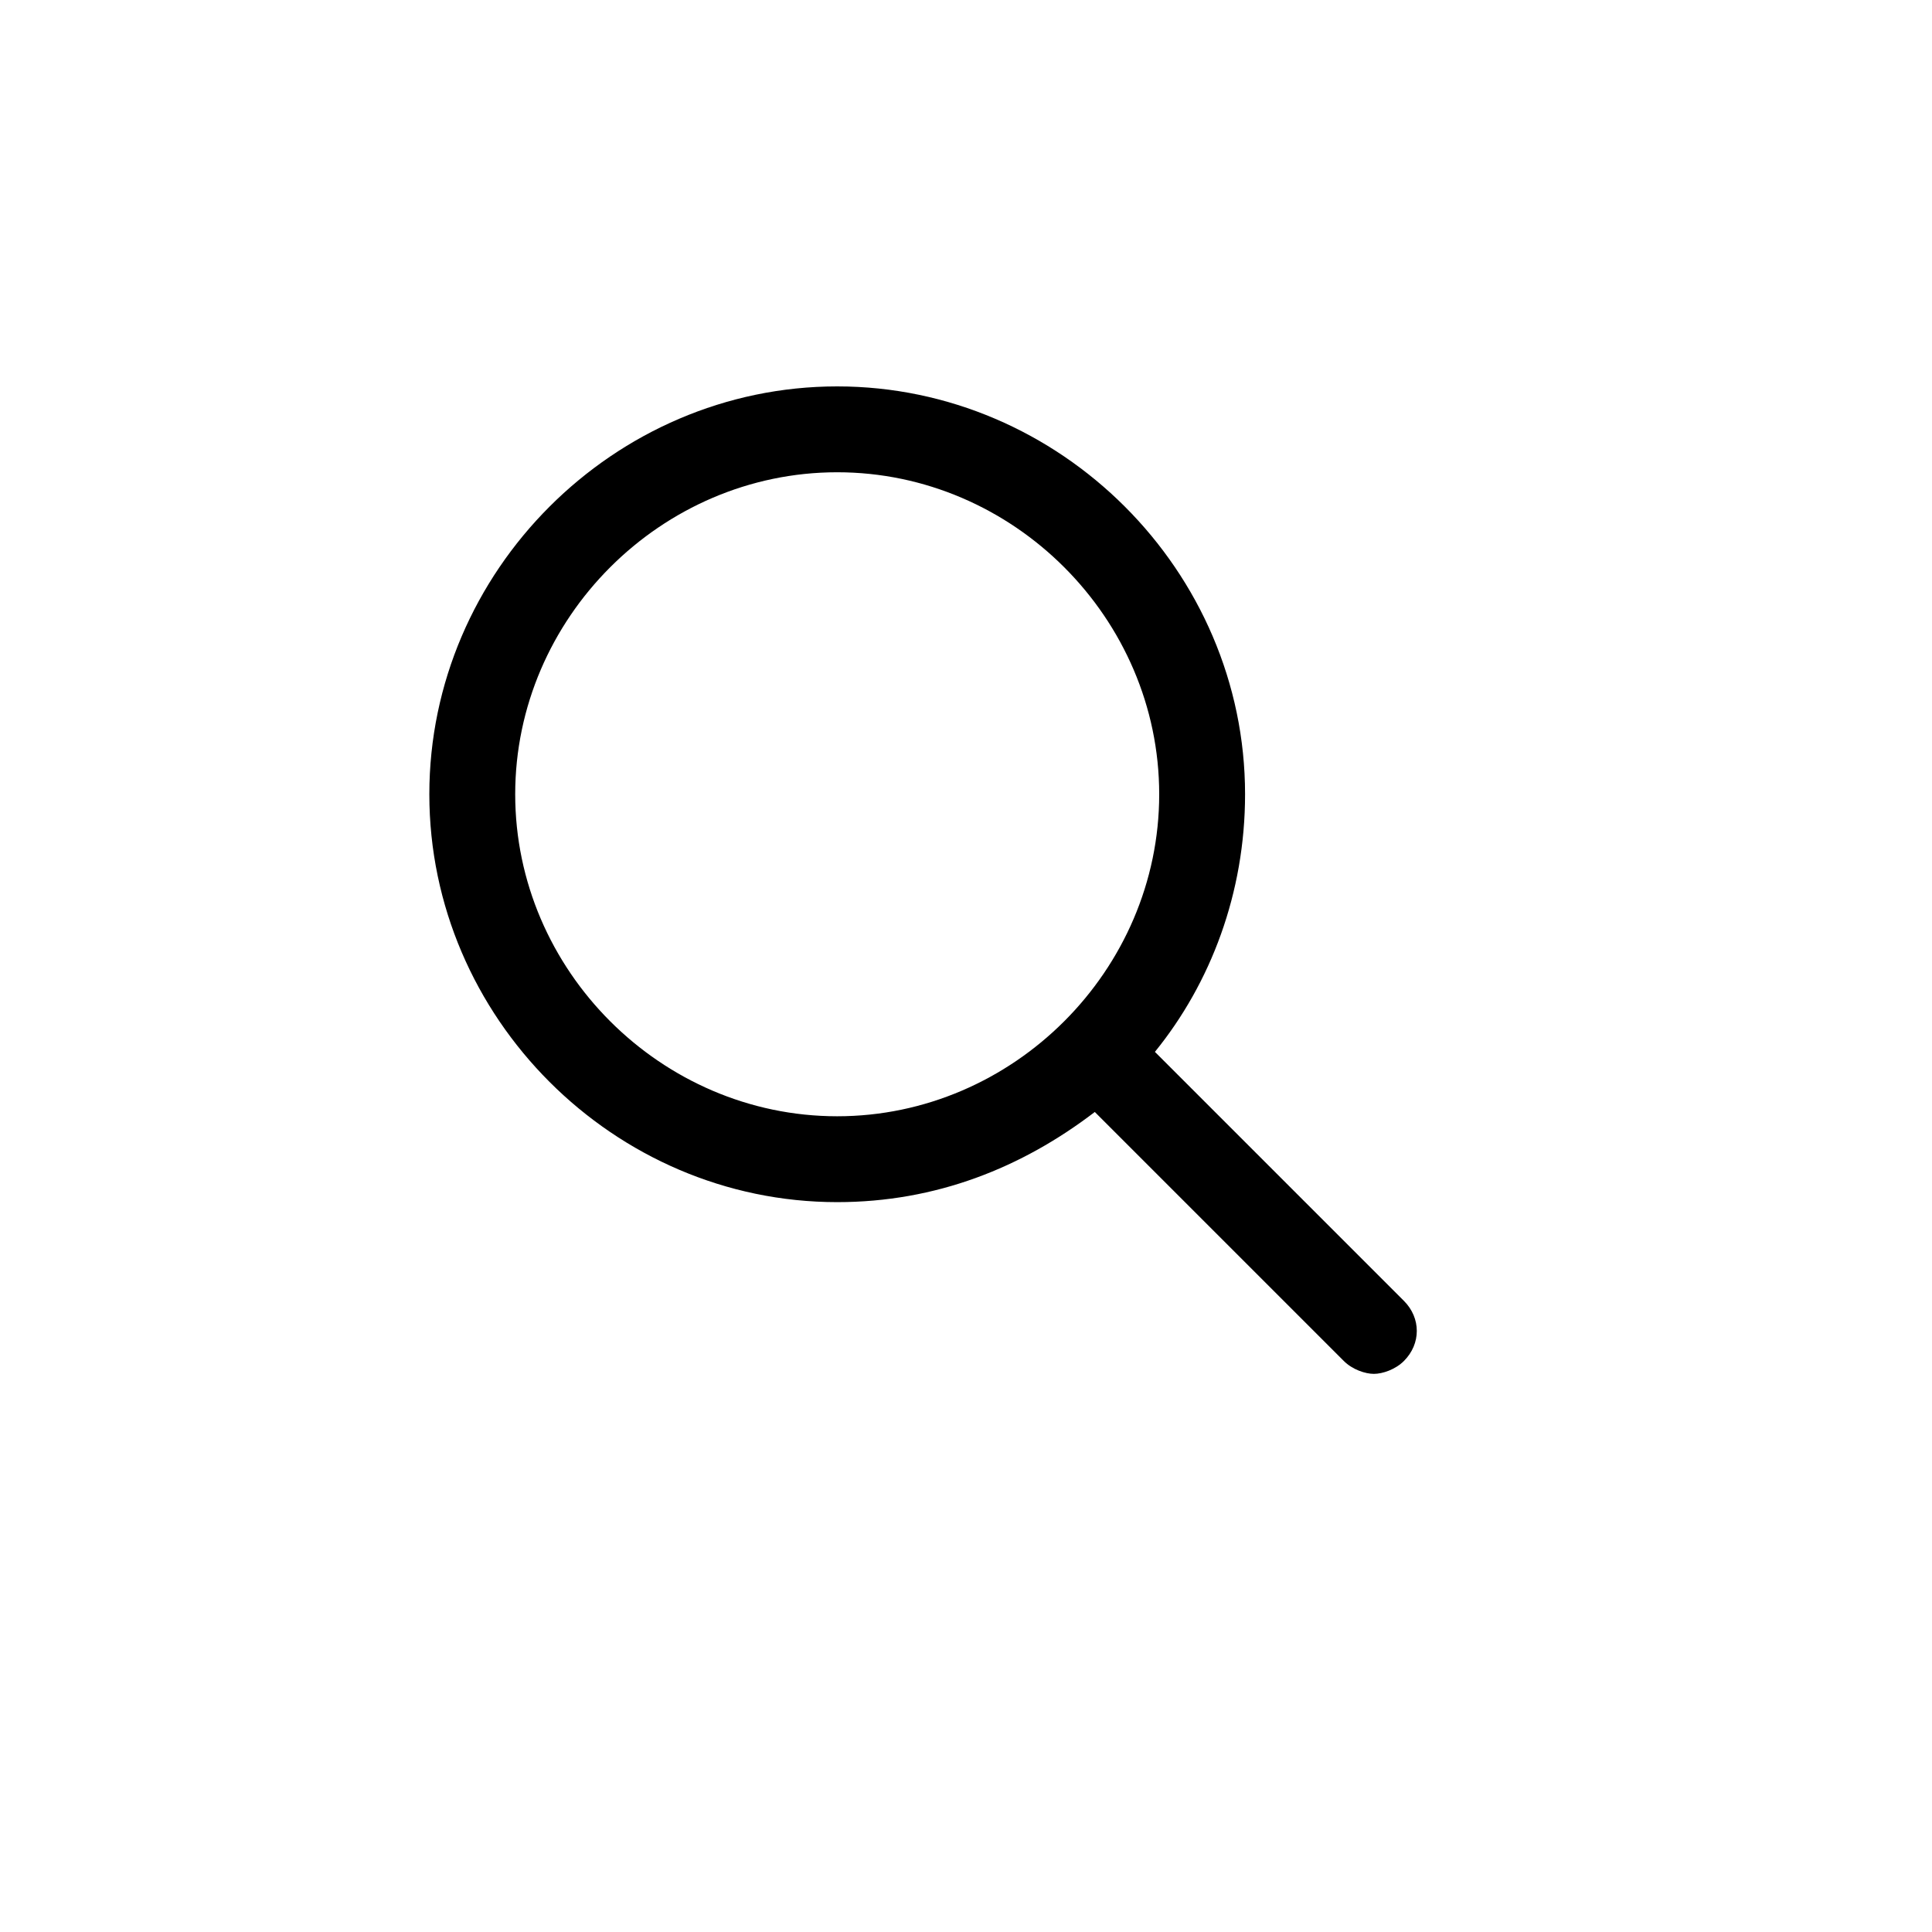
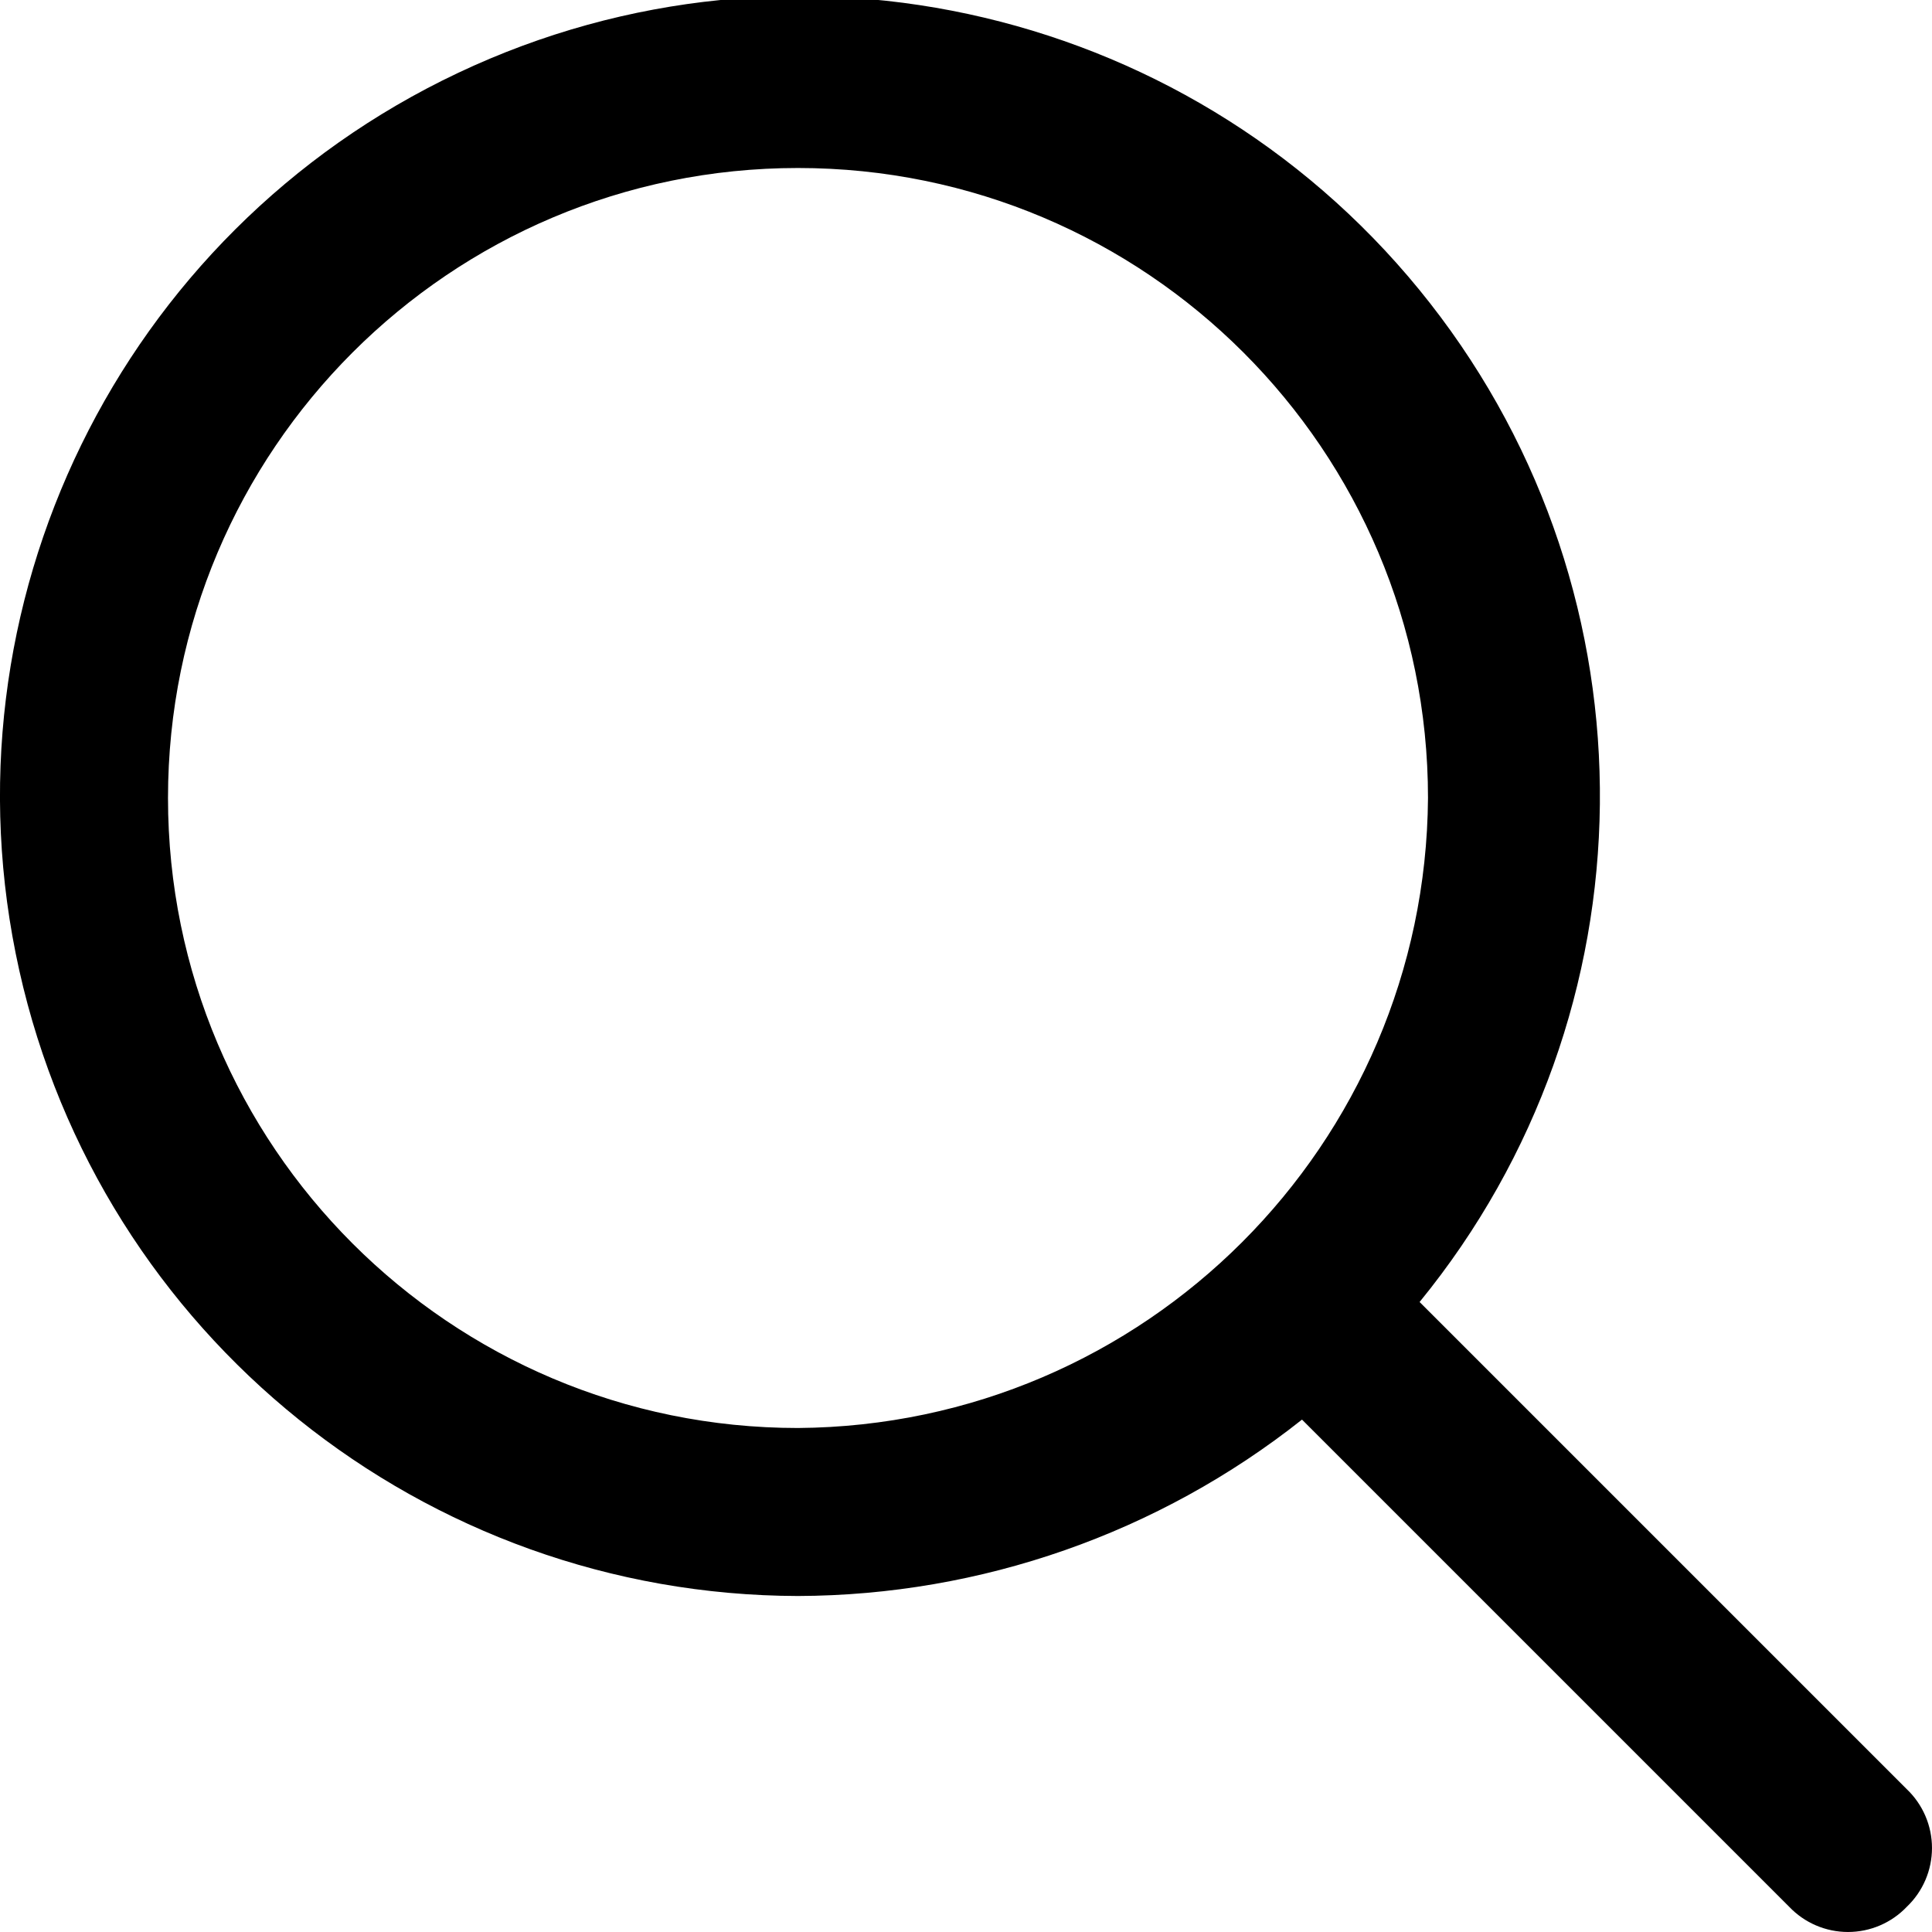
- <svg xmlns="http://www.w3.org/2000/svg" version="1.1" id="Camada_1" x="0px" y="0px" viewBox="0 0 45 45" style="enable-background:new 0 0 45 45;" xml:space="preserve">
-   <path d="M32.7,30.3l-5.8-5.8c1.3-1.6,2.1-3.7,2.1-6c0-5.2-4.3-9.5-9.5-9.5S10,13.3,10,18.5c0,5.2,4.3,9.5,9.5,9.5  c2.3,0,4.3-0.8,6-2.1l5.8,5.8c0.2,0.2,0.5,0.3,0.7,0.3s0.5-0.1,0.7-0.3C33.1,31.3,33.1,30.7,32.7,30.3z M19.5,26  c-4.1,0-7.5-3.4-7.5-7.5s3.4-7.5,7.5-7.5s7.5,3.4,7.5,7.5S23.6,26,19.5,26z" />
+ <svg xmlns="http://www.w3.org/2000/svg" width="23" height="23" viewBox="0 0 23 23">
+   <path d="M32.7,30.3l-5.8-5.8A9.523,9.523,0,1,0,19.5,28a9.716,9.716,0,0,0,6-2.1l5.8,5.8a.967.967,0,0,0,1.4,0A.967.967,0,0,0,32.7,30.3ZM19.5,26A7.5,7.5,0,1,1,27,18.5,7.555,7.555,0,0,1,19.5,26Z" transform="translate(-10 -9)" />
</svg>
